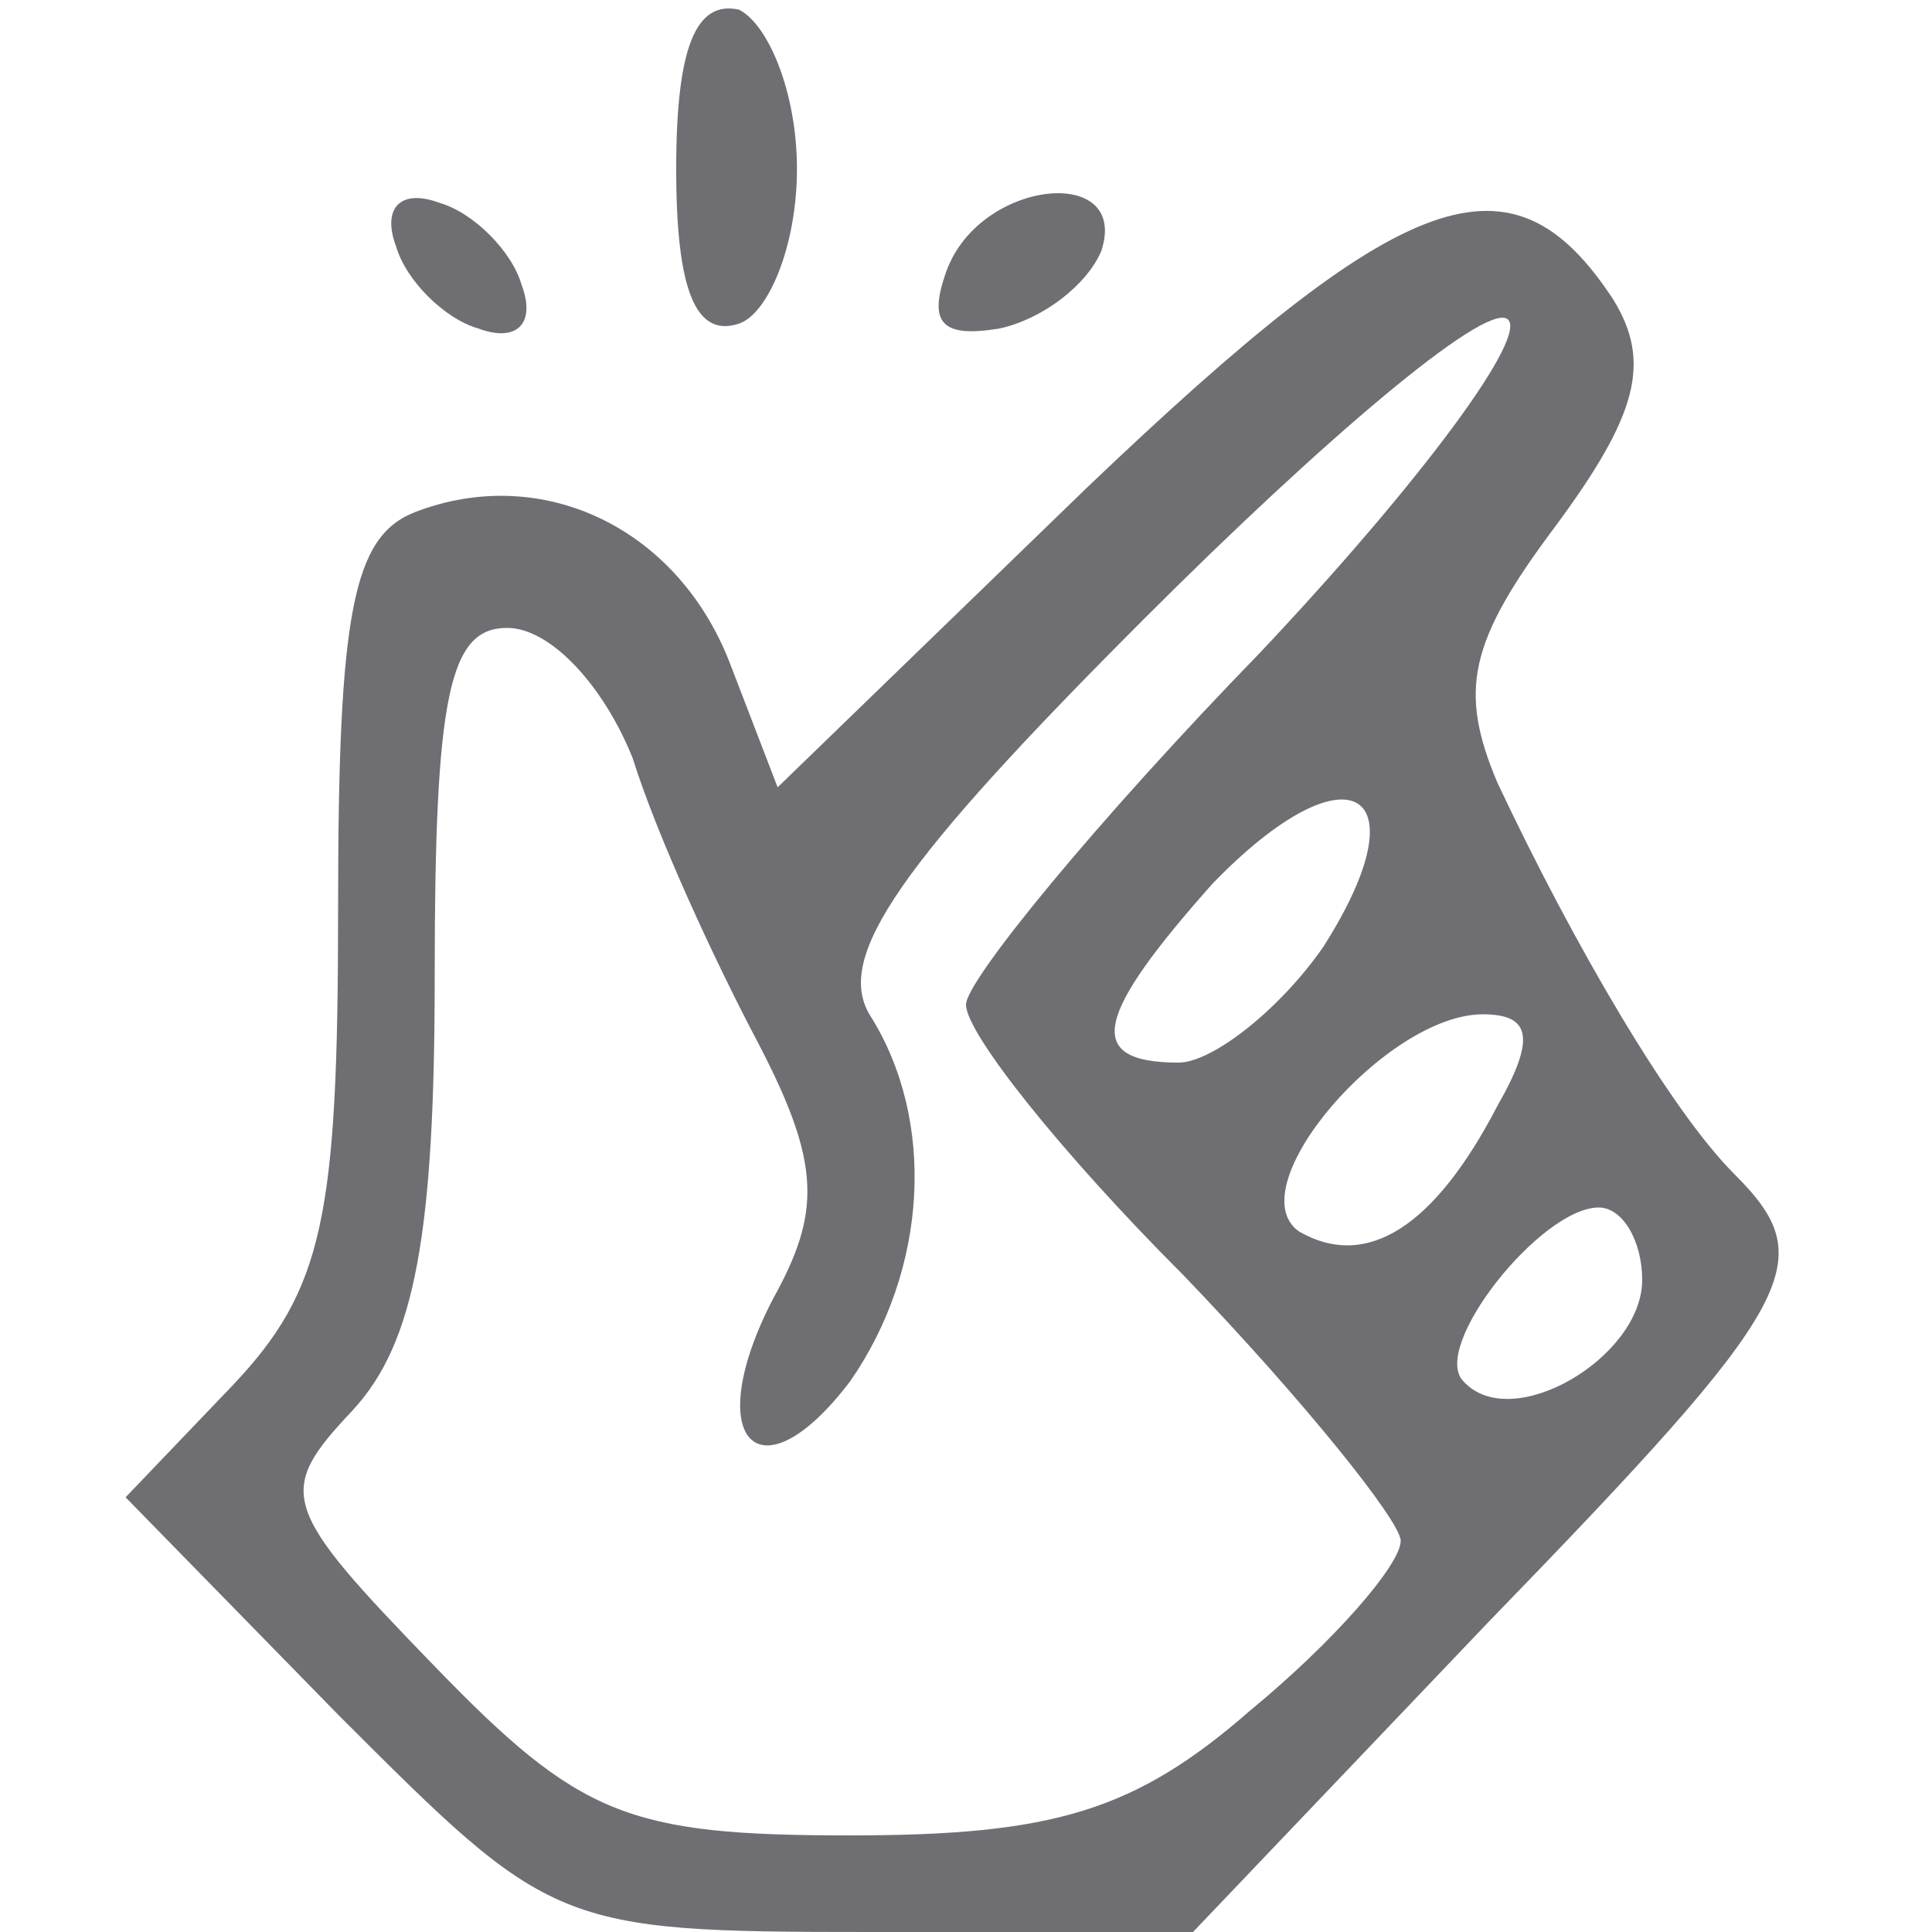
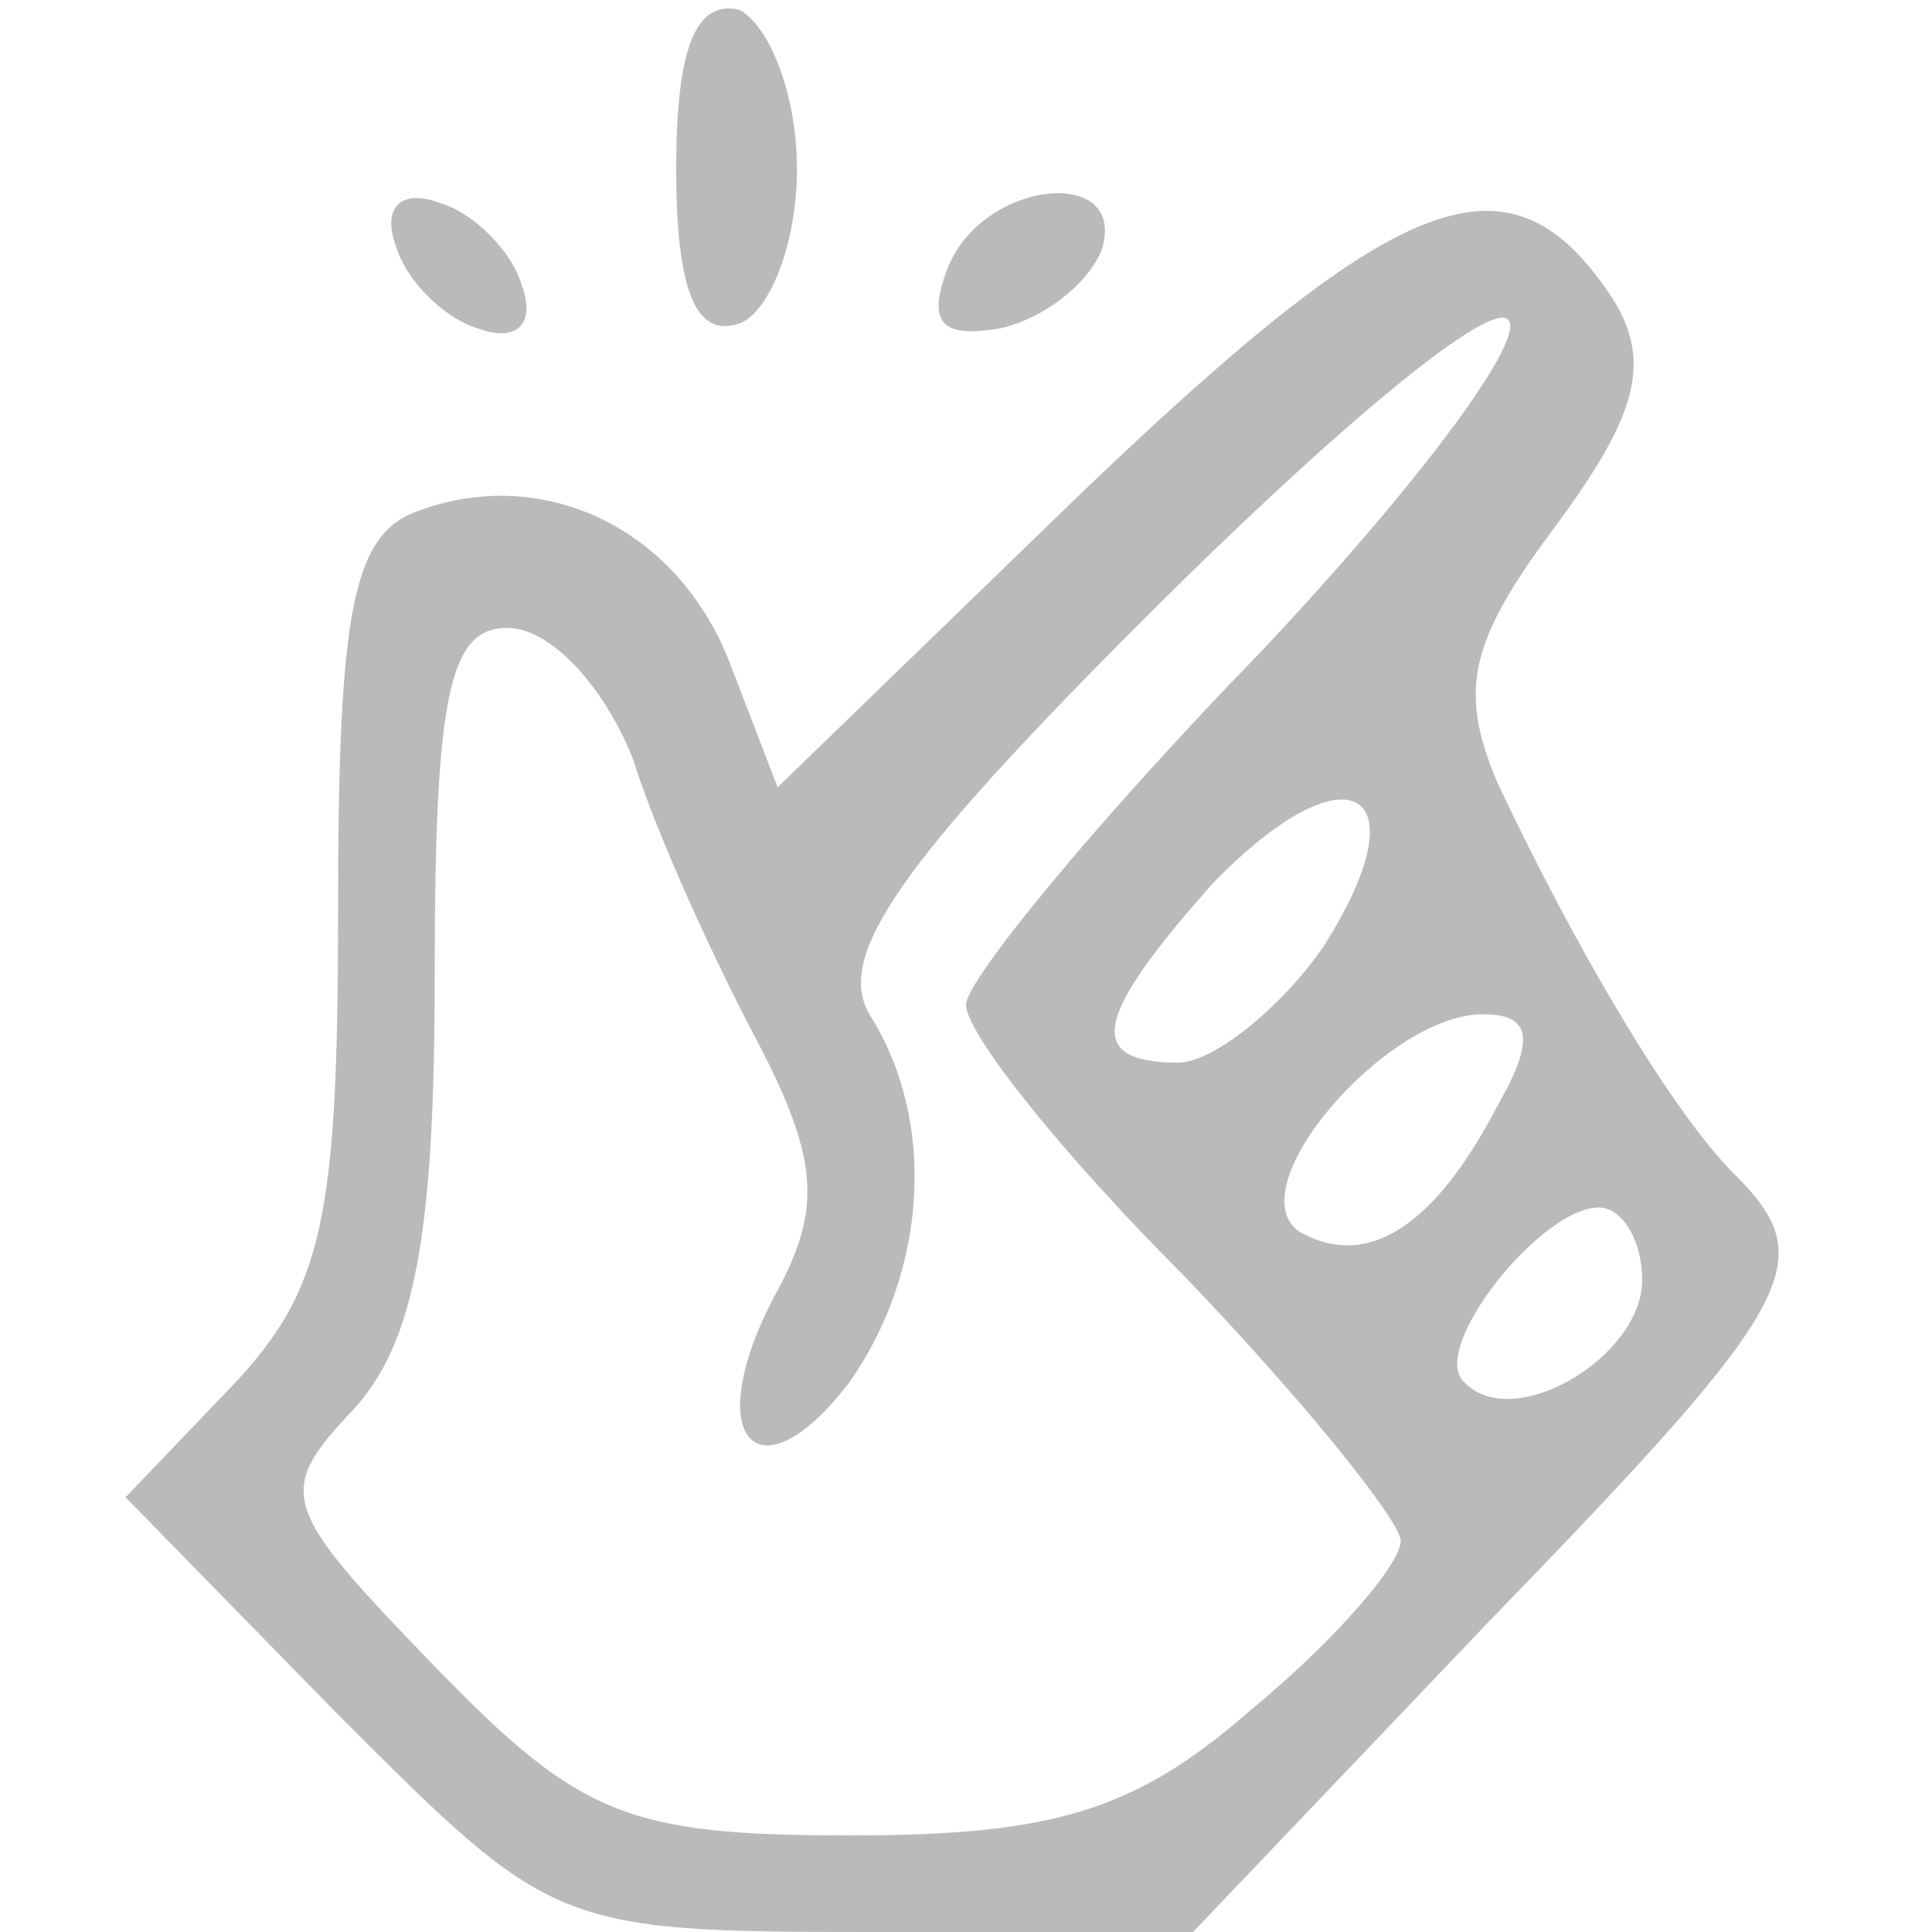
<svg xmlns="http://www.w3.org/2000/svg" version="1.0" width="40pt" height="40pt" viewBox="0 0 40 40" preserveAspectRatio="xMidYMid meet">
-   <g transform="translate(0,40) scale(0.1,-0.1)" fill="#6F6E73" stroke="none">
+   <g transform="translate(0,40) scale(0.1,-0.1)" fill="#bababa" stroke="none">
    <path d="M140 365 c0 -25 4 -35 13 -32 6 2 12 16 12 32 0 16 -6 30 -12 33 -9 2 -13 -8 -13 -33z" />
    <path d="M82 349 c2 -7 10 -15 17 -17 8 -3 12 1 9 9 -2 7 -10 15 -17 17 -8 3 -12 -1 -9 -9z" />
    <path d="M196 344 c-4 -11 -1 -14 11 -12 9 2 18 9 21 16 6 18 -25 15 -32 -4z" />
    <path d="M225 299 l-64 -62 -10 26 c-11 28 -39 41 -65 31 -13 -5 -16 -21 -16 -82 0 -64 -3 -79 -22 -99 l-22 -23 44 -45 c44 -44 45 -45 110 -45 l67 0 61 64 c65 67 69 75 51 93 -13 13 -33 47 -49 81 -8 19 -6 29 12 53 17 23 20 34 12 47 -21 32 -43 24 -109 -39z m36 -34 c-34 -35 -61 -68 -61 -73 0 -6 20 -31 45 -56 25 -26 45 -51 45 -55 0 -5 -14 -21 -31 -35 -24 -21 -41 -26 -83 -26 -46 0 -56 4 -86 35 -32 33 -33 36 -17 53 13 14 17 37 17 90 0 58 3 72 15 72 9 0 20 -12 26 -27 5 -16 17 -42 26 -59 13 -25 13 -35 3 -53 -15 -29 -3 -42 16 -17 16 23 18 54 4 76 -7 12 6 31 57 82 37 37 70 65 75 62 5 -3 -18 -34 -51 -69z m13 -61 c-9 -13 -23 -24 -30 -24 -20 0 -17 10 7 37 28 29 44 20 23 -13z m36 -33 c-13 -25 -27 -34 -41 -26 -13 9 18 45 38 45 10 0 11 -5 3 -19z m30 -36 c0 -16 -27 -32 -37 -21 -7 7 16 36 28 36 5 0 9 -7 9 -15z" />
  </g>
</svg>
